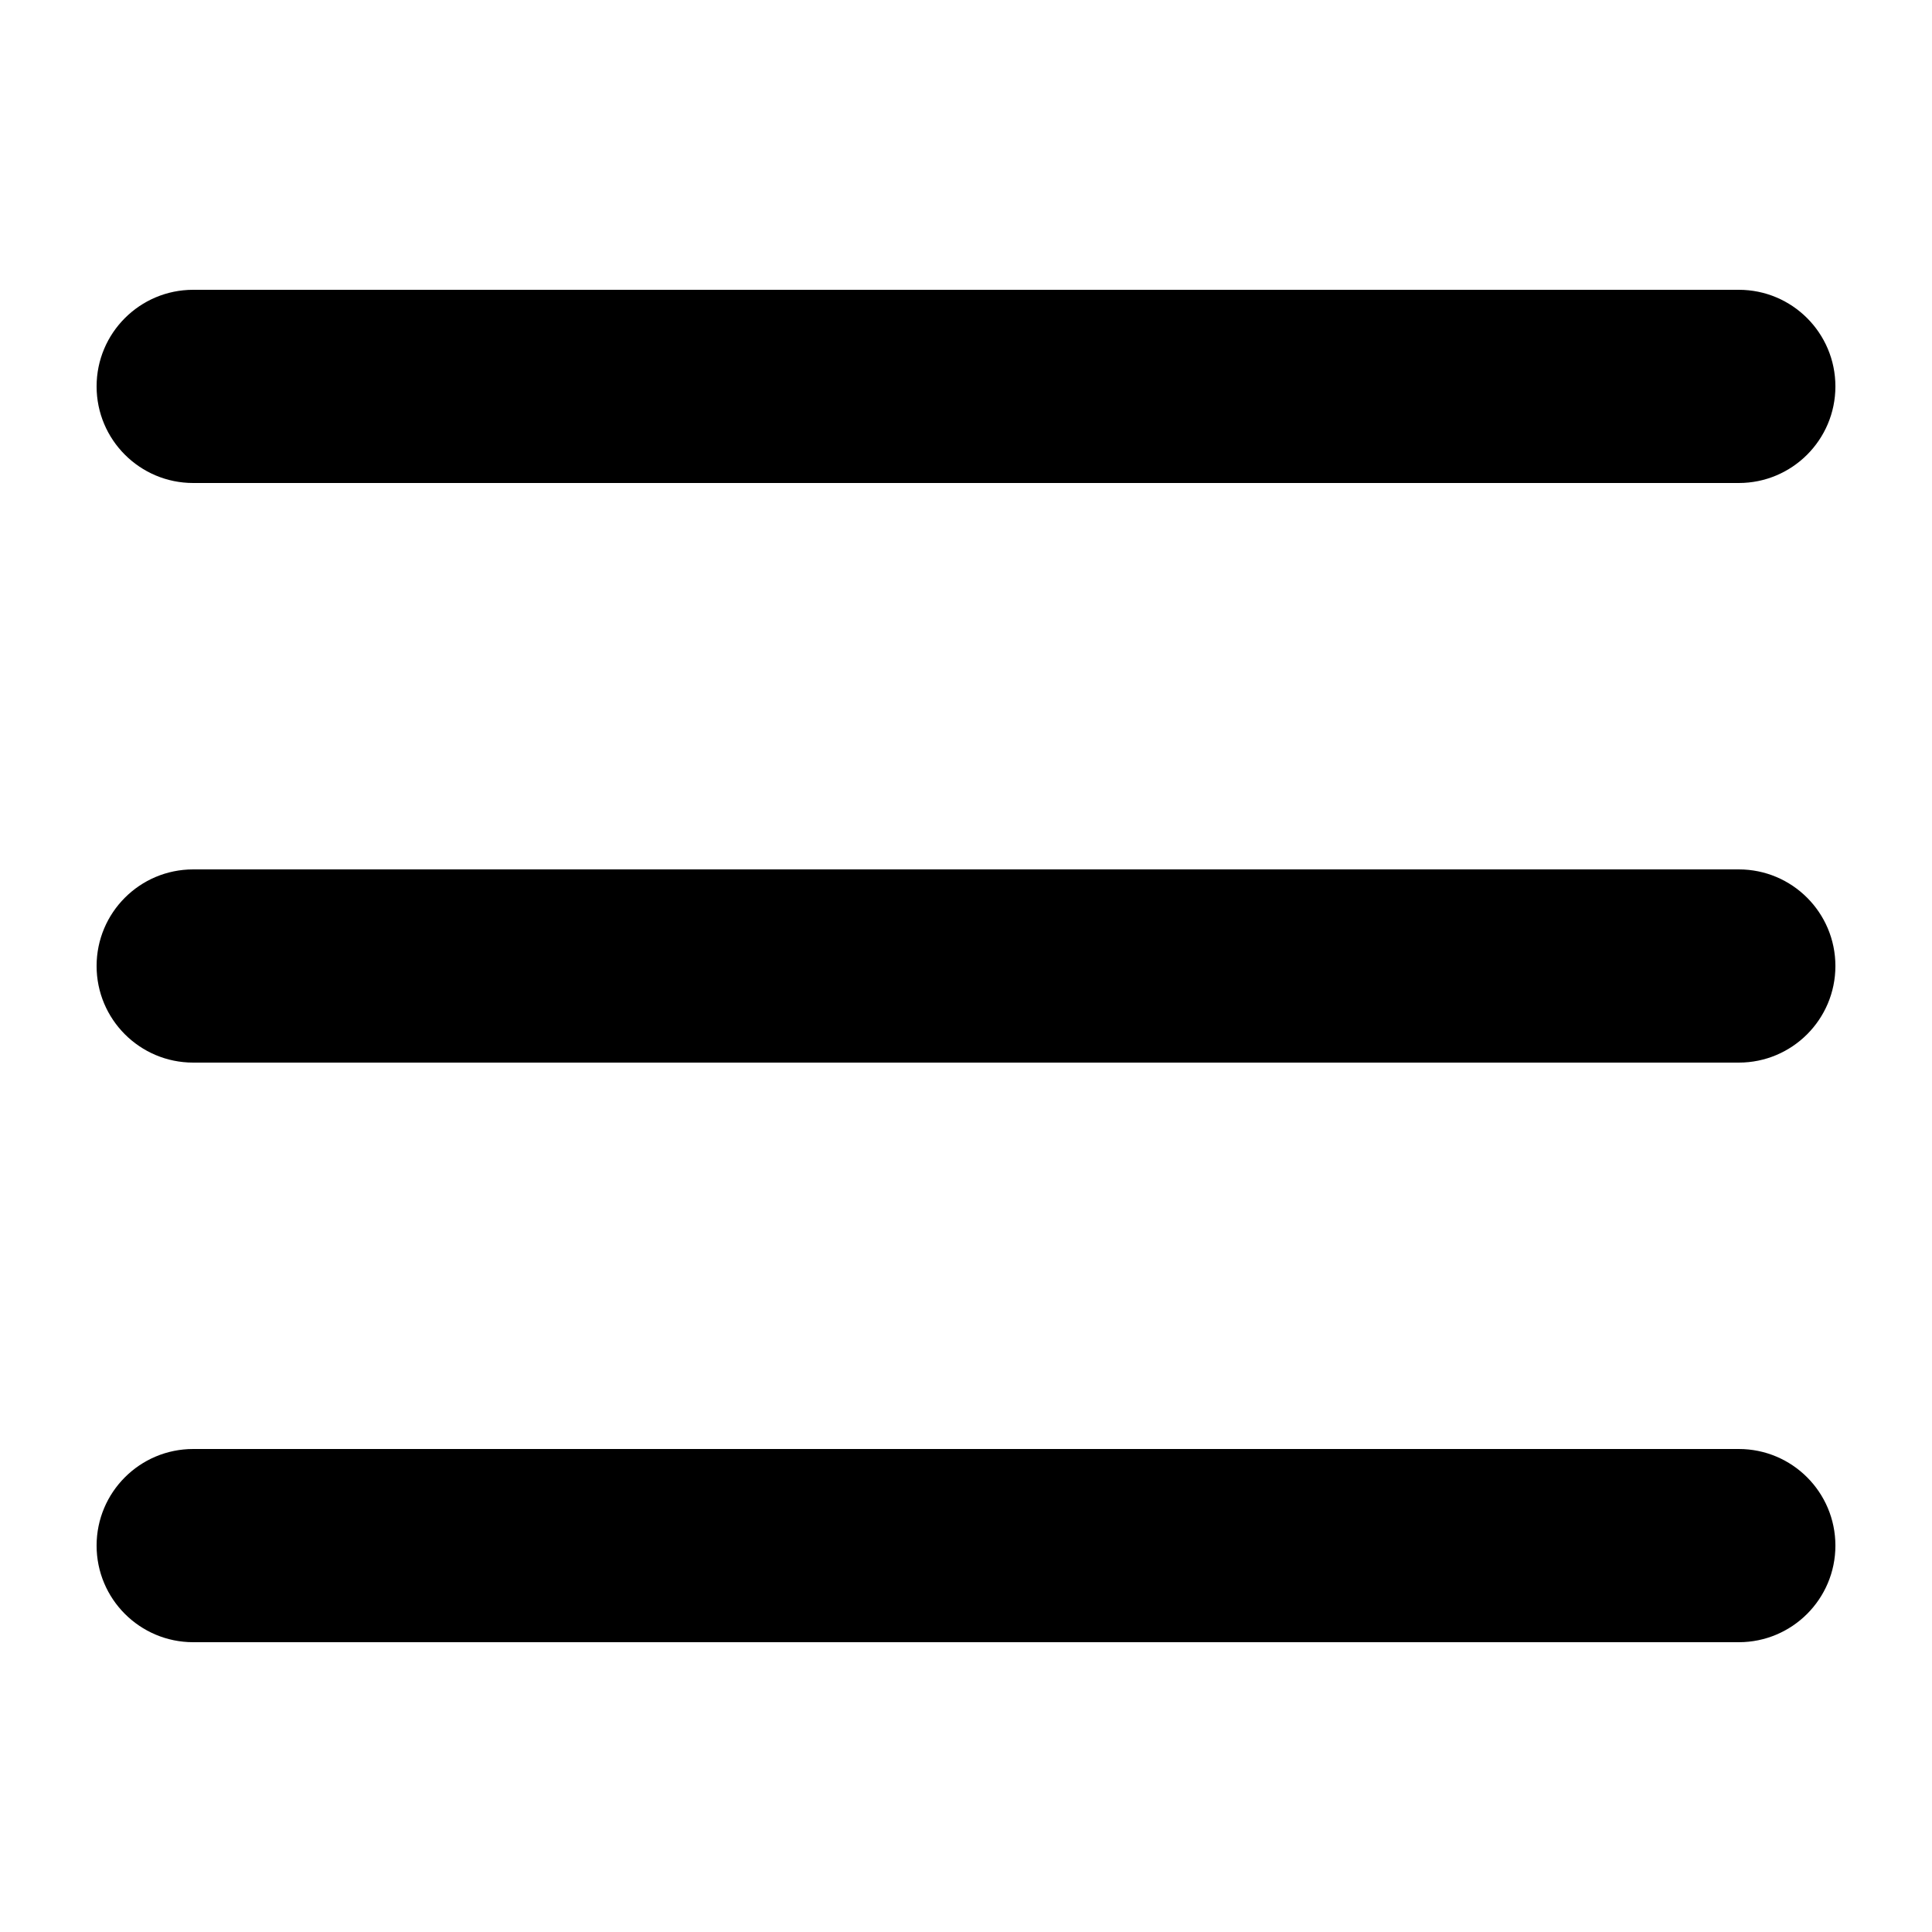
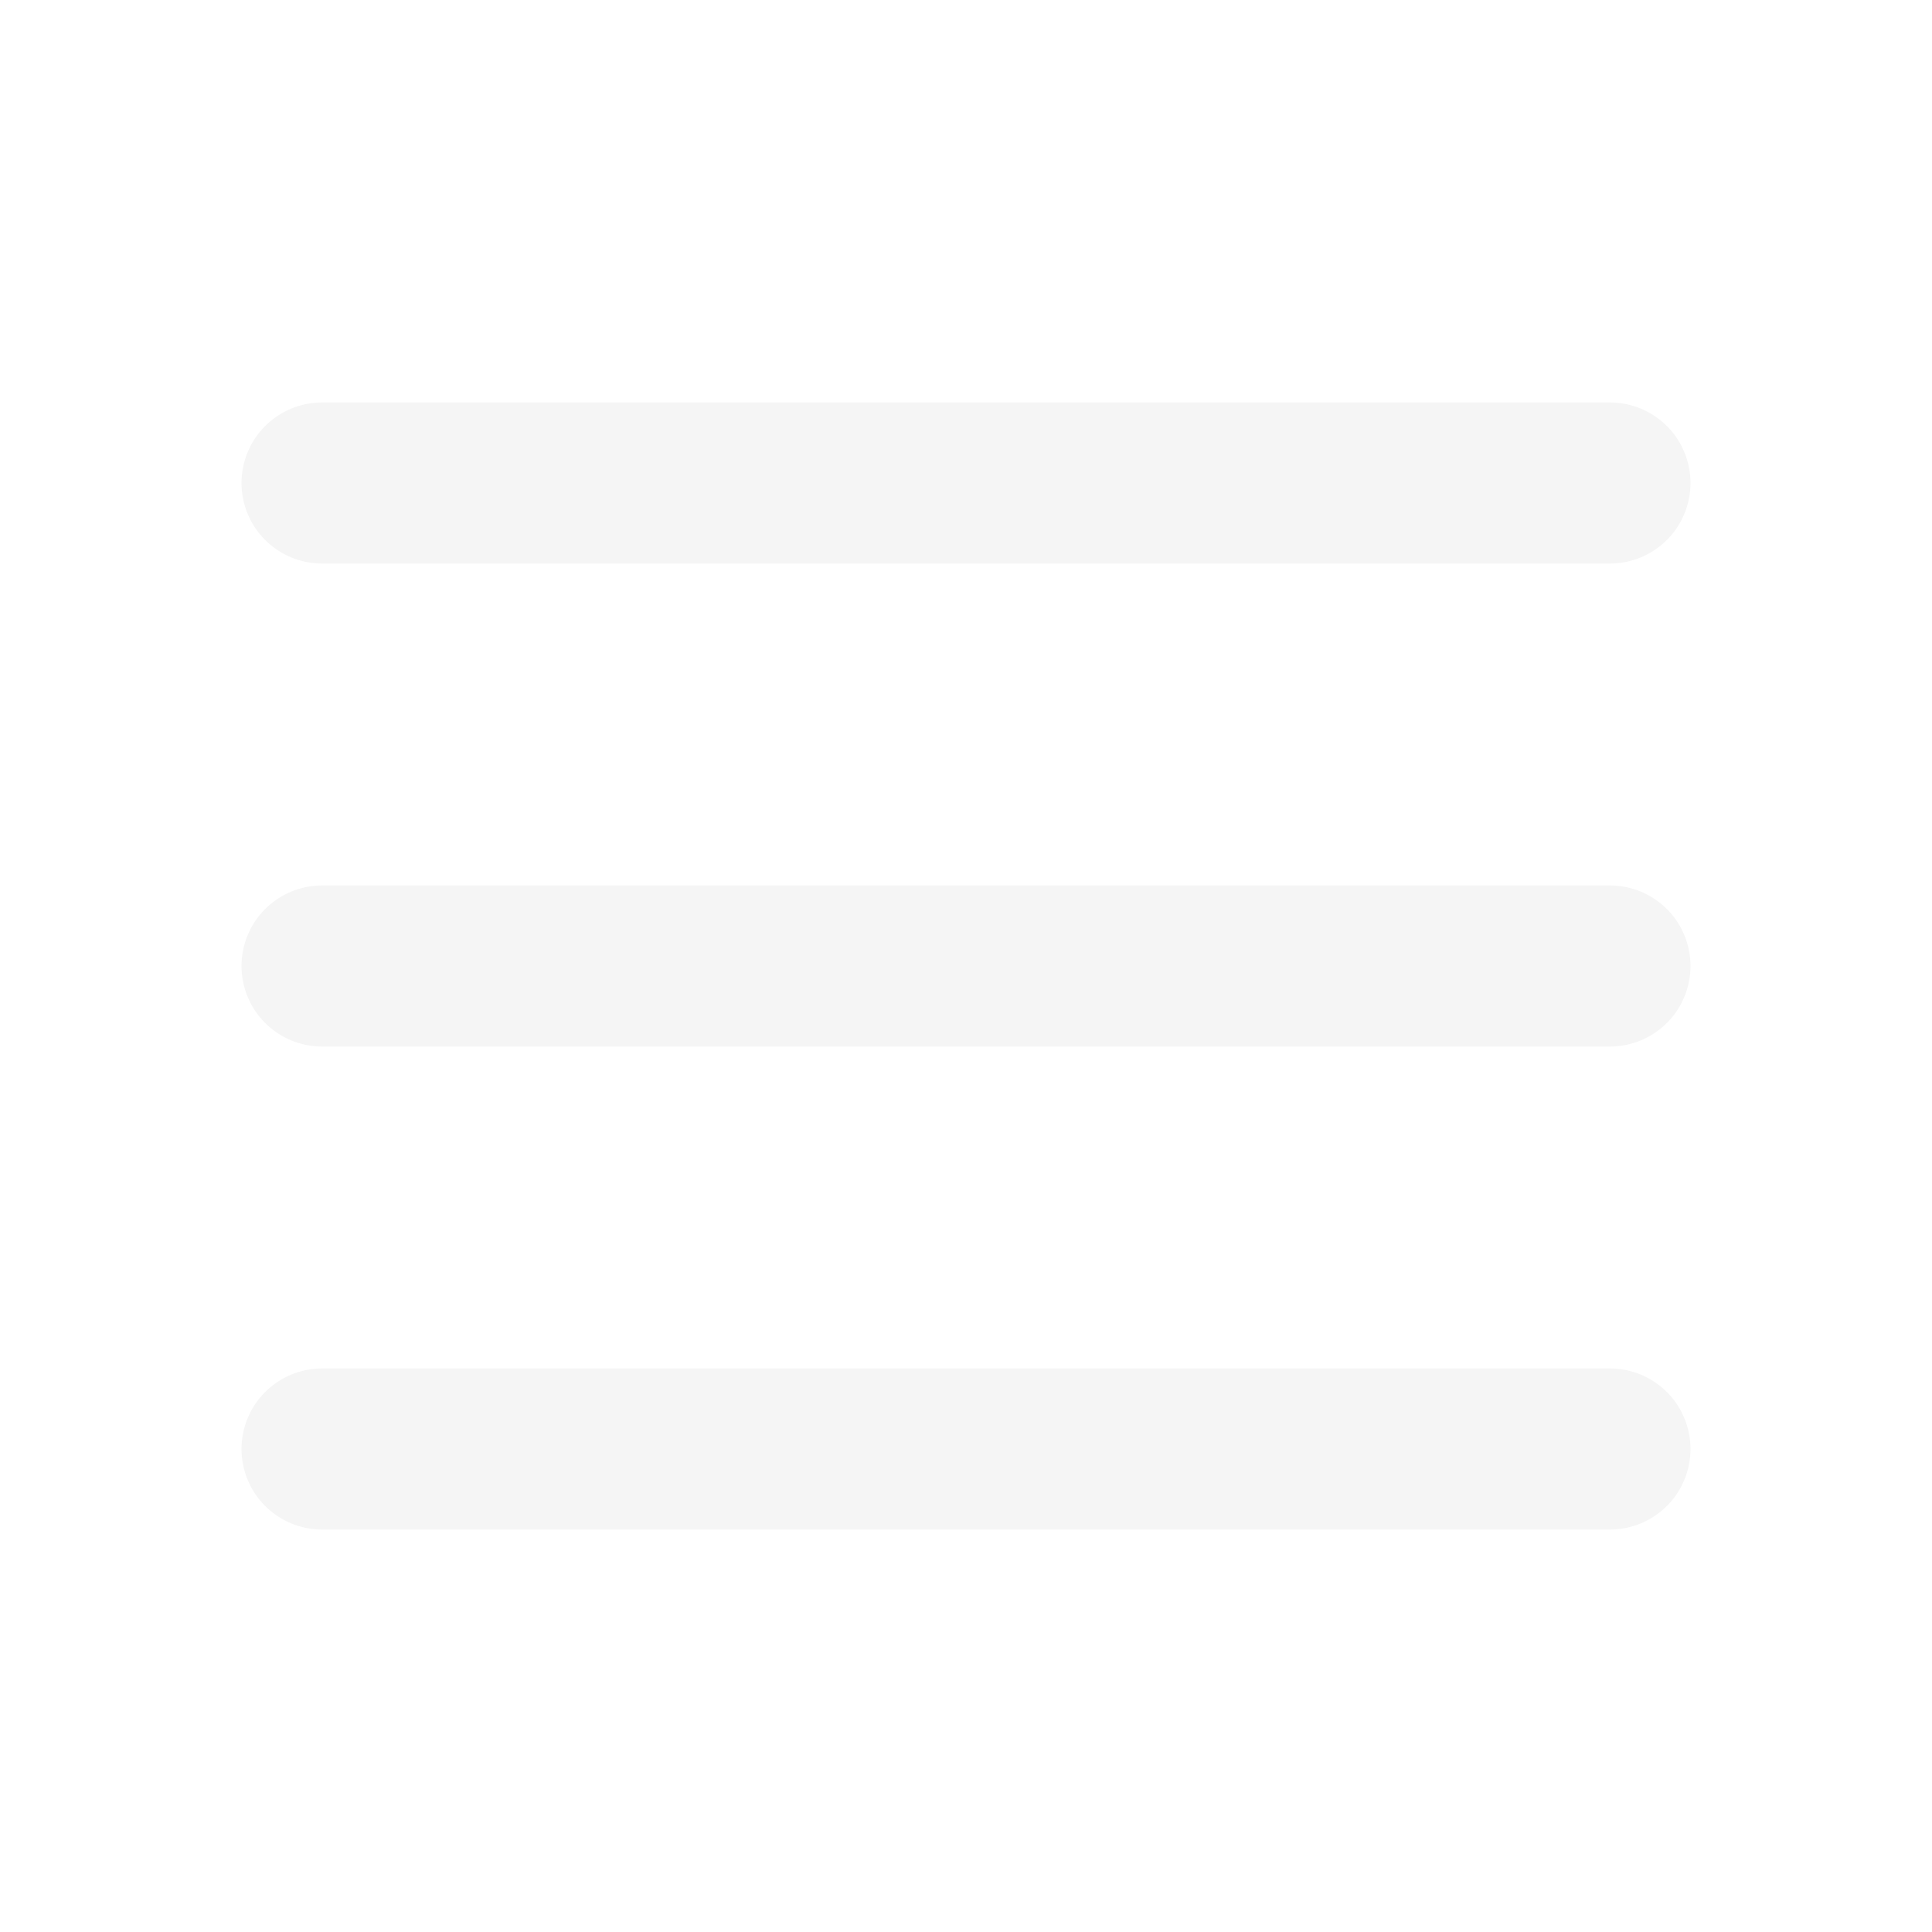
- <svg xmlns="http://www.w3.org/2000/svg" width="800px" height="800px" viewBox="0 0 20 20" fill="none">
-   <path fill="#000000" fill-rule="evenodd" d="M19 4a1 1 0 01-1 1H2a1 1 0 010-2h16a1 1 0 011 1zm0 6a1 1 0 01-1 1H2a1 1 0 110-2h16a1 1 0 011 1zm-1 7a1 1 0 100-2H2a1 1 0 100 2h16z" />
+ <svg xmlns="http://www.w3.org/2000/svg" width="800px" height="800px" viewBox="0 0 24 24" fill="none">
+   <path d="M4 6H20M4 12H20M4 18H20" stroke="#f5f5f5" stroke-width="2" stroke-linecap="round" stroke-linejoin="round" />
</svg>
